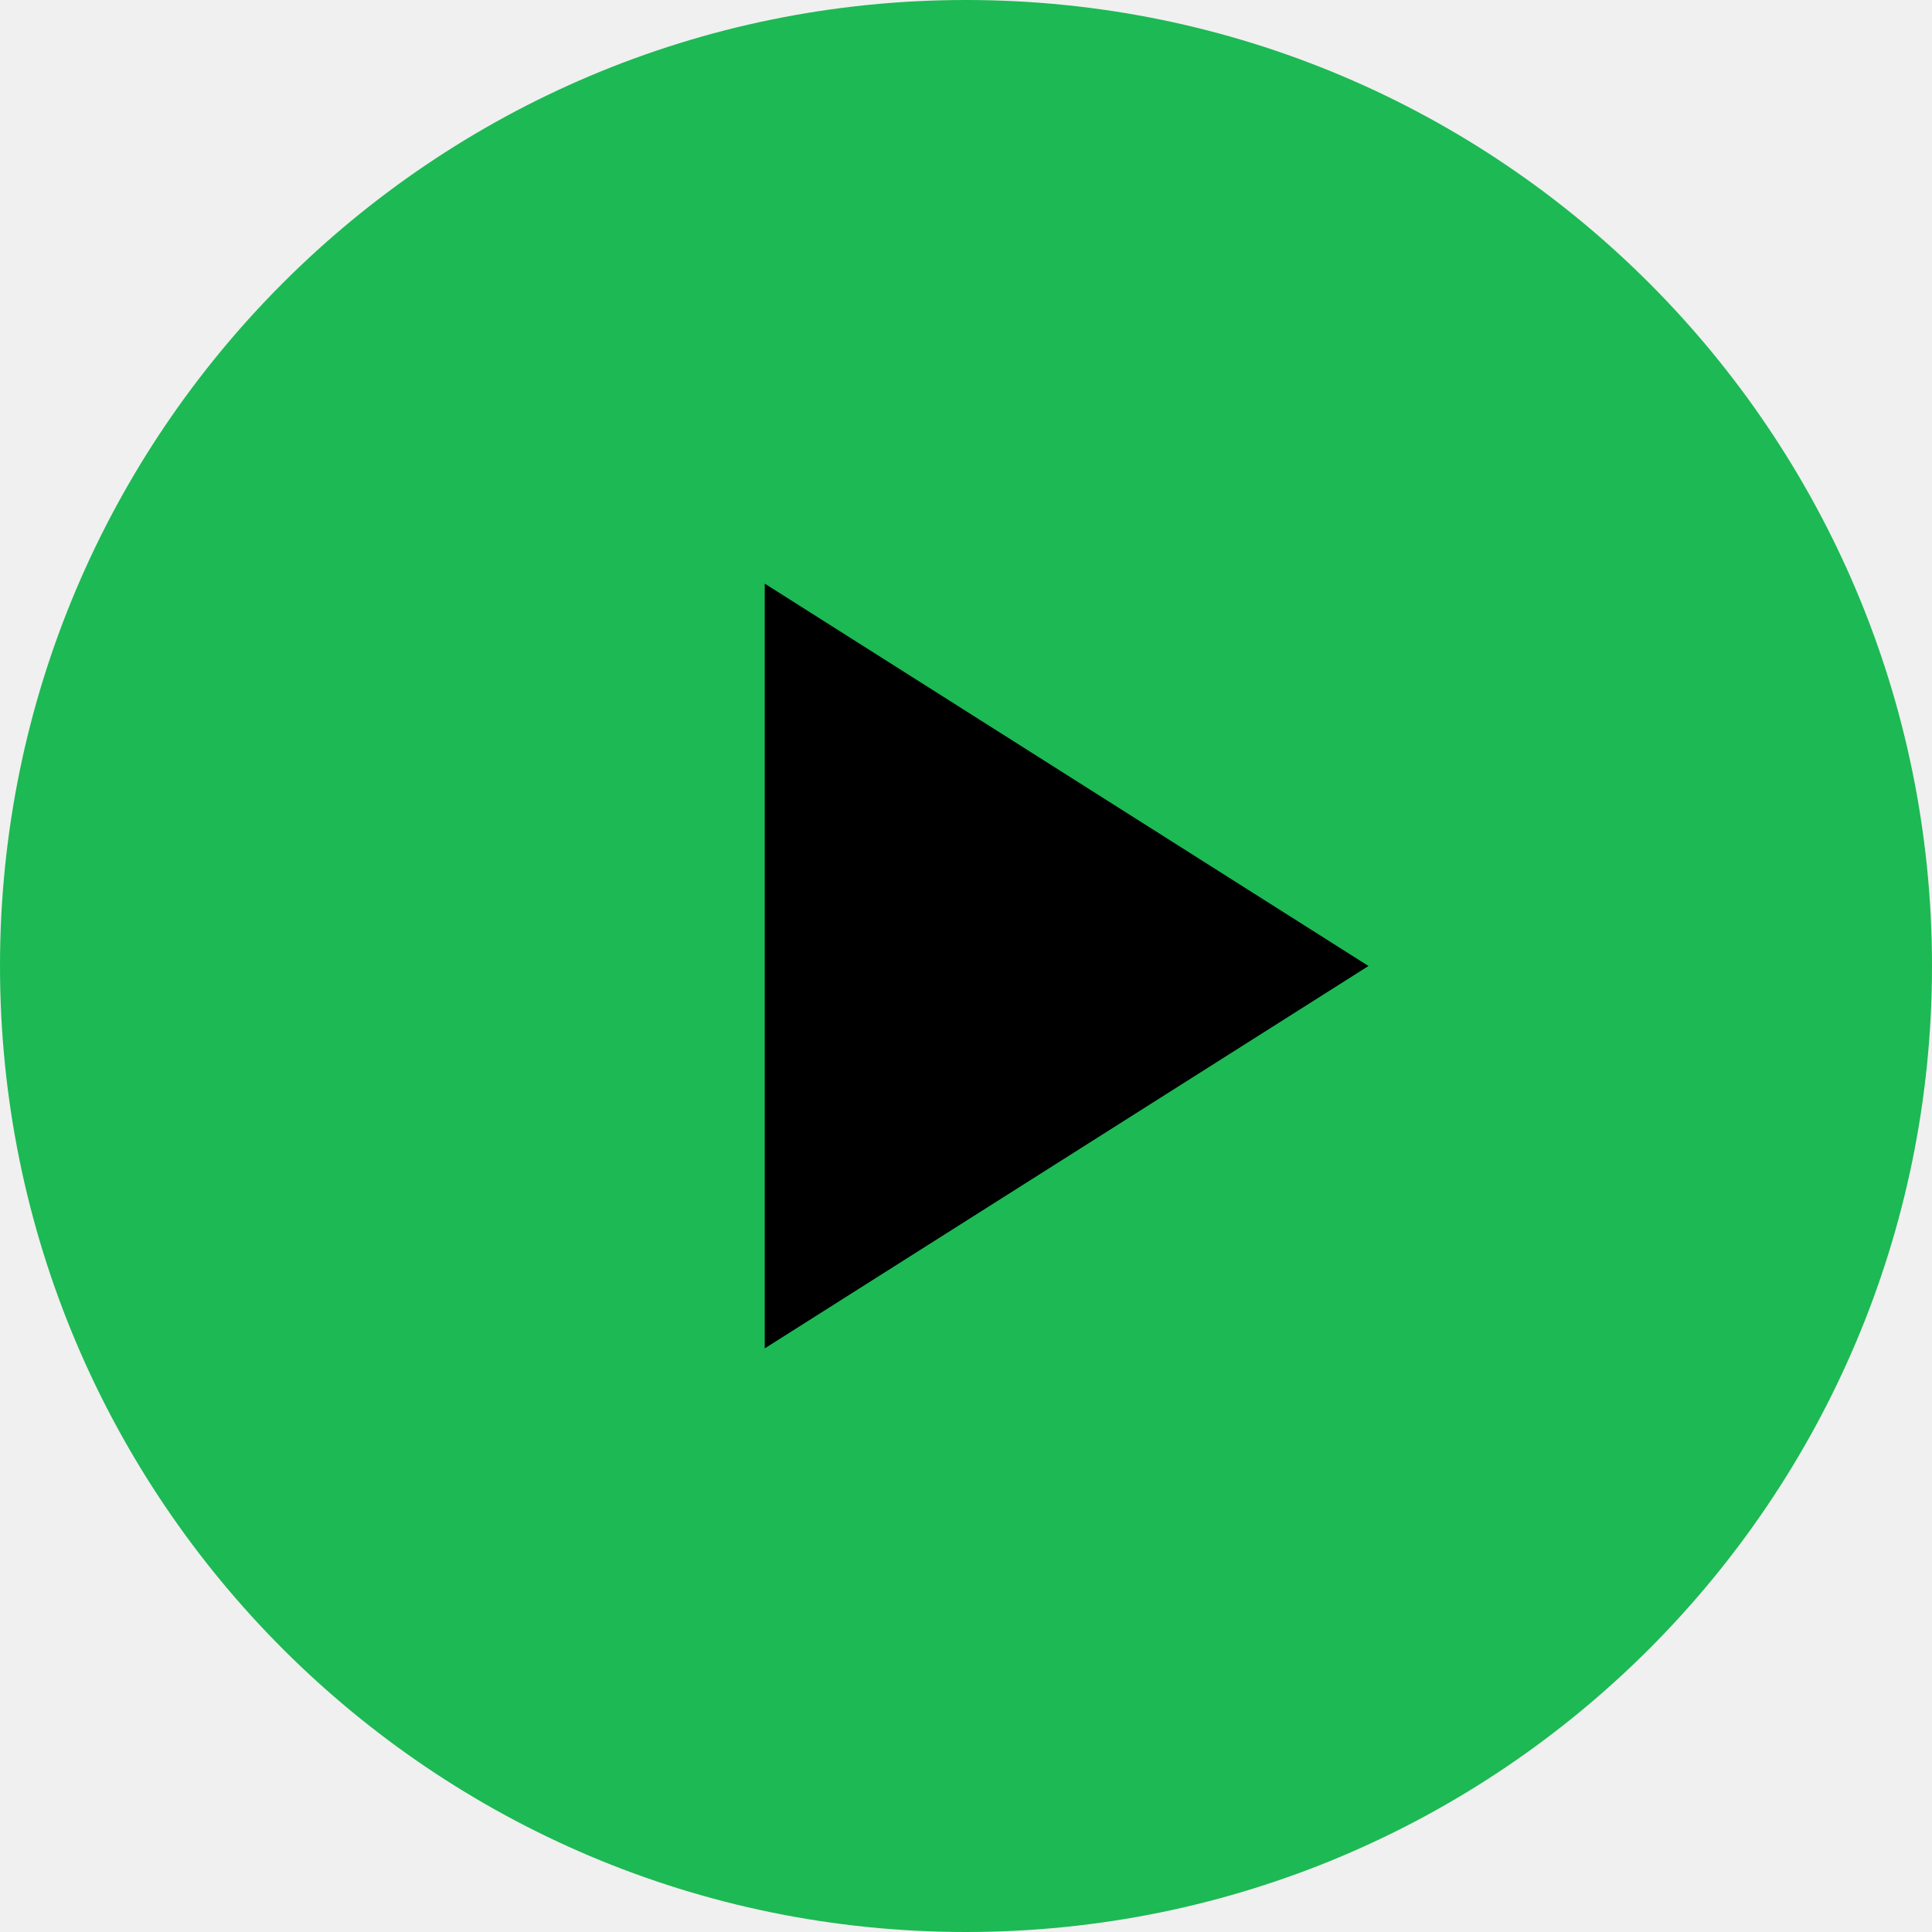
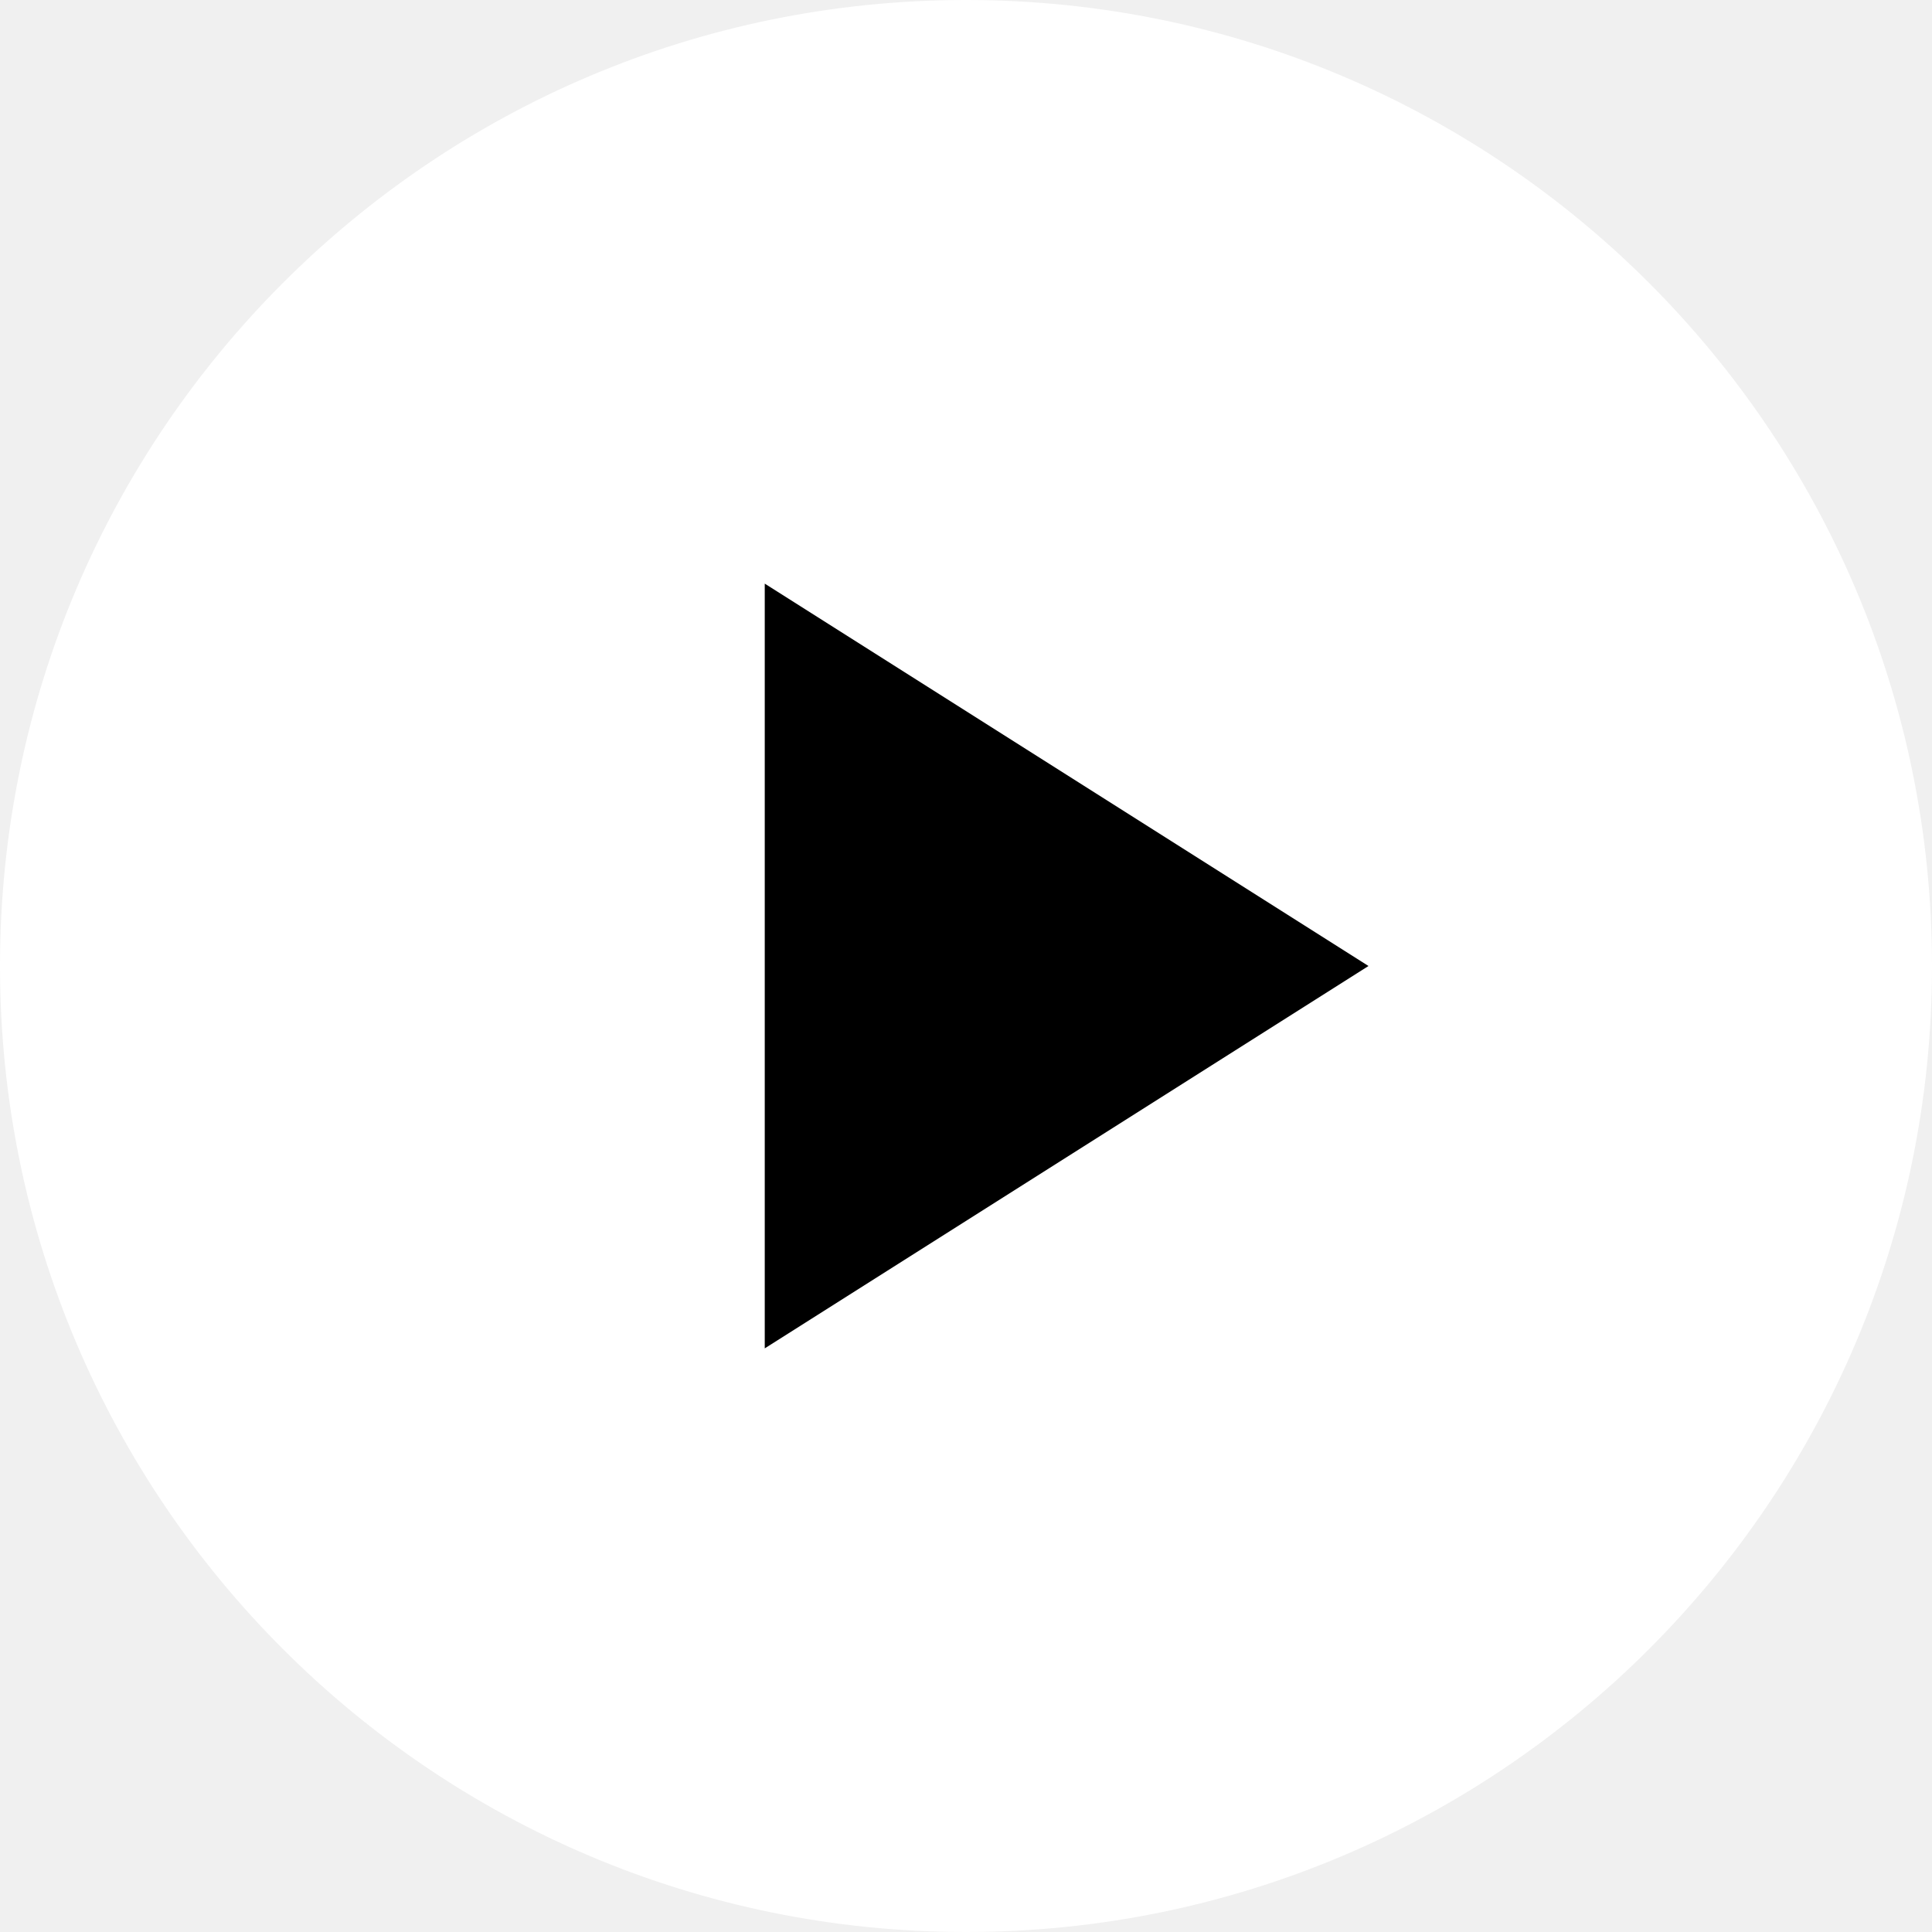
<svg xmlns="http://www.w3.org/2000/svg" width="48" height="48" viewBox="0 0 48 48" fill="none">
-   <circle cx="24" cy="24" r="24" fill="#1DB954" />
+   <circle cx="24" cy="24" r="24" fill="white" />
  <path d="M19 14.5V33.5L34 24L19 14.5Z" fill="#000000" />
</svg>
